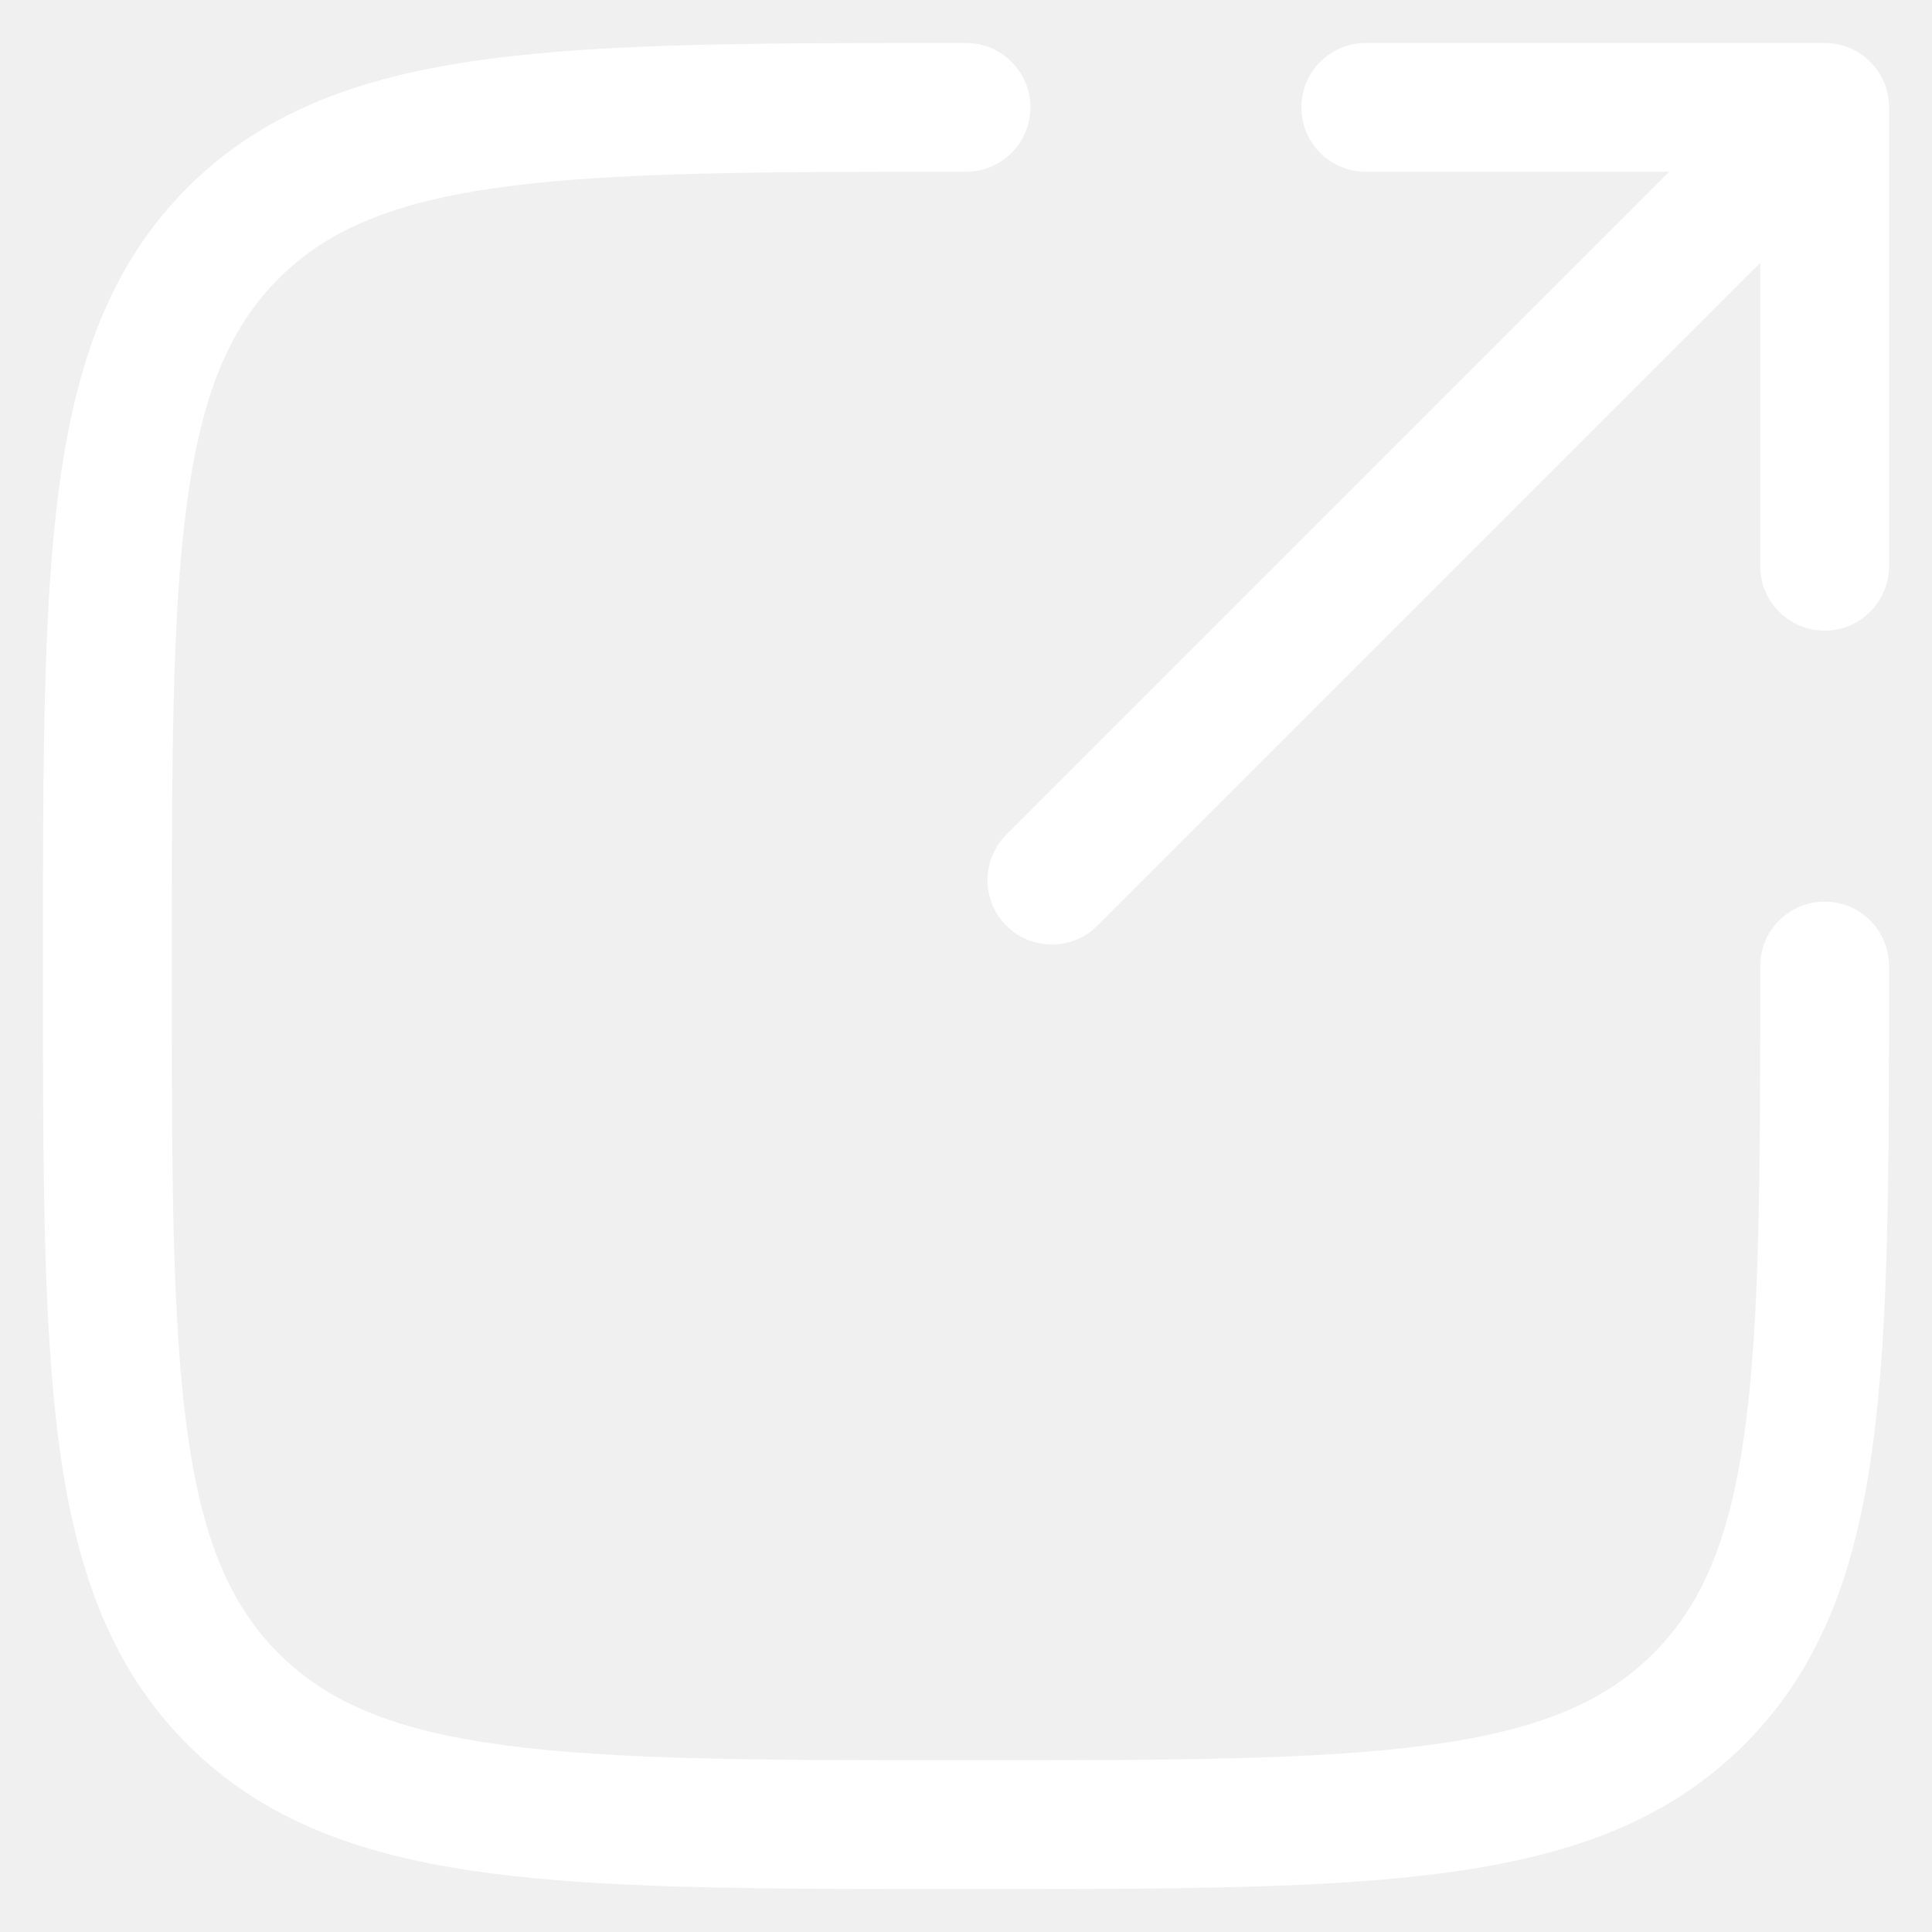
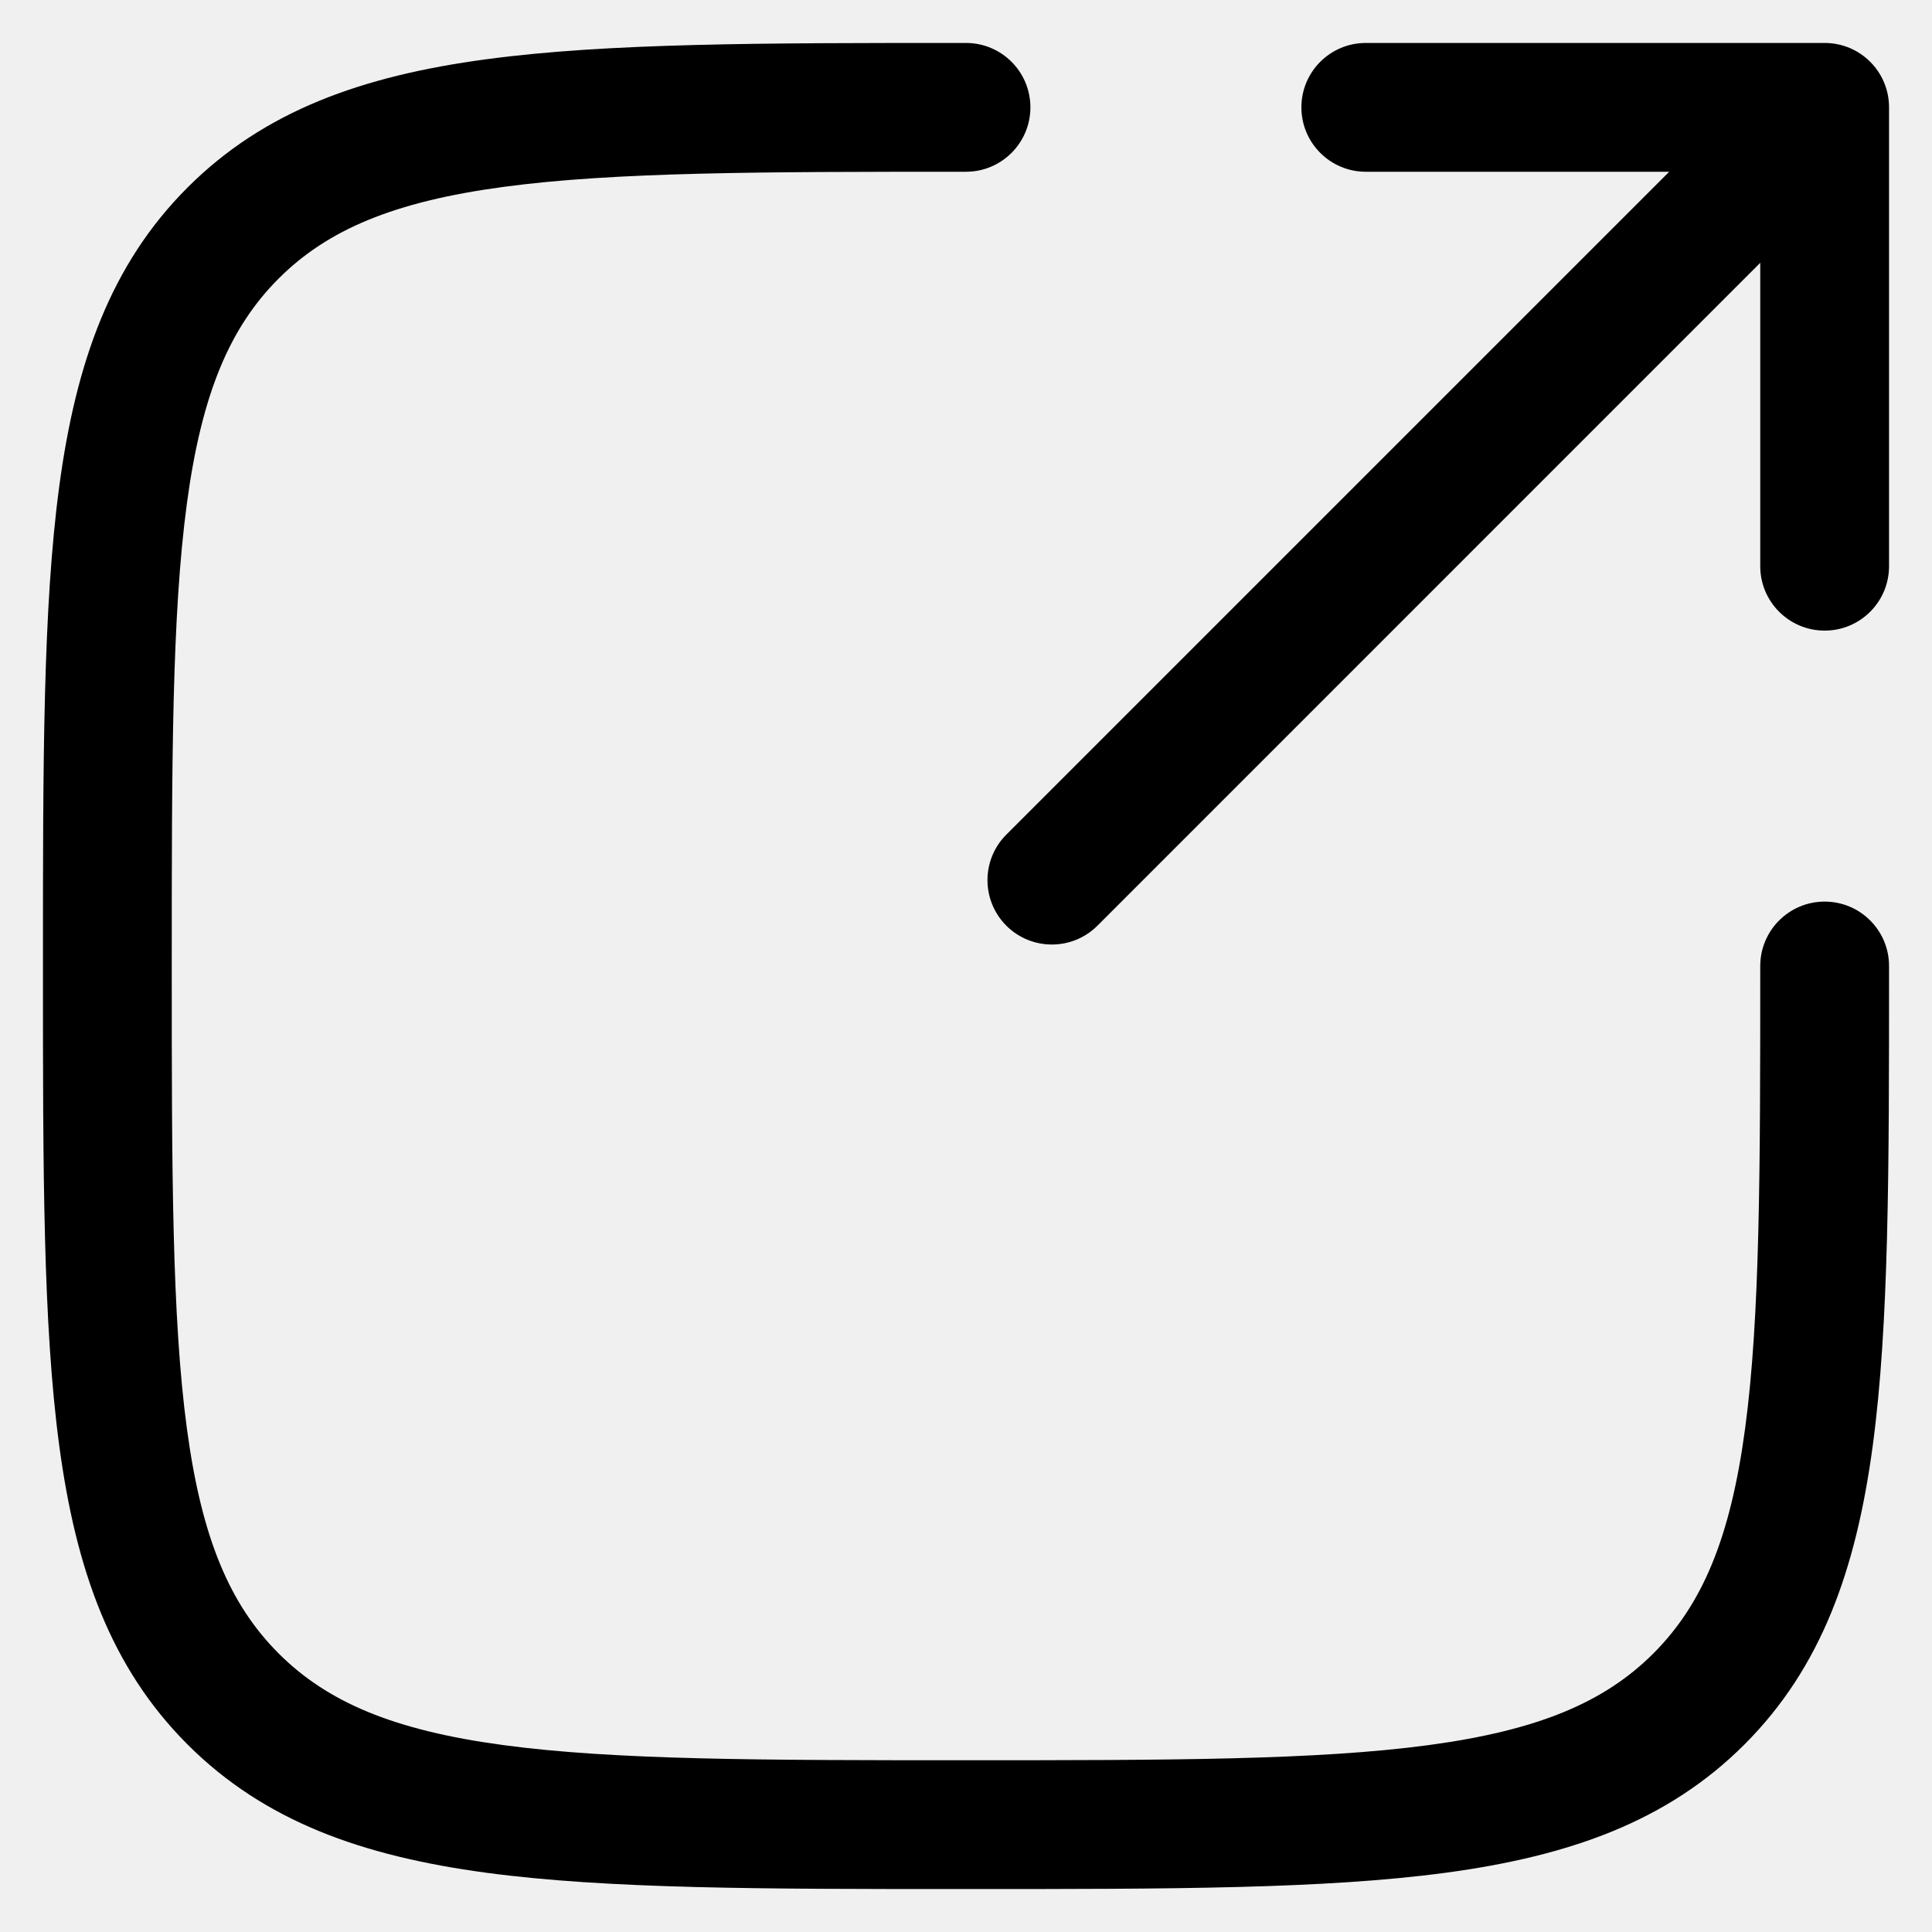
<svg xmlns="http://www.w3.org/2000/svg" width="30" height="30" viewBox="0 0 30 30" fill="currentColor">
-   <path d="M15 0.667H14.924C11.846 0.667 9.434 0.667 7.552 0.92C5.625 1.179 4.105 1.719 2.912 2.912C1.719 4.105 1.179 5.625 0.92 7.552C0.667 9.434 0.667 11.846 0.667 14.924V15.076C0.667 18.154 0.667 20.566 0.92 22.448C1.179 24.375 1.719 25.895 2.912 27.088C4.105 28.281 5.625 28.821 7.552 29.08C9.434 29.333 11.846 29.333 14.924 29.333H15.077C18.154 29.333 20.567 29.333 22.448 29.08C24.375 28.821 25.895 28.281 27.088 27.088C28.281 25.895 28.821 24.375 29.08 22.448C29.333 20.566 29.333 18.154 29.333 15.076V15C29.333 14.448 28.886 14 28.333 14C27.781 14 27.333 14.448 27.333 15C27.333 18.171 27.331 20.449 27.098 22.182C26.869 23.886 26.433 24.914 25.674 25.674C24.914 26.433 23.887 26.869 22.182 27.098C20.449 27.331 18.171 27.333 15 27.333C11.829 27.333 9.551 27.331 7.818 27.098C6.114 26.869 5.086 26.433 4.326 25.674C3.567 24.914 3.131 23.886 2.902 22.182C2.669 20.449 2.667 18.171 2.667 15C2.667 11.829 2.669 9.551 2.902 7.818C3.131 6.114 3.567 5.086 4.326 4.326C5.086 3.567 6.114 3.131 7.818 2.902C9.551 2.669 11.829 2.667 15 2.667C15.552 2.667 16 2.219 16 1.667C16 1.114 15.552 0.667 15 0.667Z" fill="white" />
-   <path d="M15.626 12.96C15.236 13.35 15.236 13.983 15.626 14.374C16.017 14.764 16.65 14.764 17.041 14.374L27.333 4.081V8.792C27.333 9.344 27.781 9.792 28.333 9.792C28.886 9.792 29.333 9.344 29.333 8.792V1.667C29.333 1.114 28.886 0.667 28.333 0.667H21.208C20.656 0.667 20.208 1.114 20.208 1.667C20.208 2.219 20.656 2.667 21.208 2.667H25.919L15.626 12.96Z" fill="white" />
+   <path d="M15 0.667H14.924C11.846 0.667 9.434 0.667 7.552 0.92C5.625 1.179 4.105 1.719 2.912 2.912C1.719 4.105 1.179 5.625 0.92 7.552C0.667 9.434 0.667 11.846 0.667 14.924V15.076C0.667 18.154 0.667 20.566 0.92 22.448C1.179 24.375 1.719 25.895 2.912 27.088C4.105 28.281 5.625 28.821 7.552 29.08C9.434 29.333 11.846 29.333 14.924 29.333H15.077C18.154 29.333 20.567 29.333 22.448 29.08C24.375 28.821 25.895 28.281 27.088 27.088C28.281 25.895 28.821 24.375 29.08 22.448C29.333 20.566 29.333 18.154 29.333 15.076V15C29.333 14.448 28.886 14 28.333 14C27.781 14 27.333 14.448 27.333 15C27.333 18.171 27.331 20.449 27.098 22.182C26.869 23.886 26.433 24.914 25.674 25.674C24.914 26.433 23.887 26.869 22.182 27.098C20.449 27.331 18.171 27.333 15 27.333C11.829 27.333 9.551 27.331 7.818 27.098C6.114 26.869 5.086 26.433 4.326 25.674C3.567 24.914 3.131 23.886 2.902 22.182C2.669 20.449 2.667 18.171 2.667 15C2.667 11.829 2.669 9.551 2.902 7.818C3.131 6.114 3.567 5.086 4.326 4.326C5.086 3.567 6.114 3.131 7.818 2.902C9.551 2.669 11.829 2.667 15 2.667C15.552 2.667 16 2.219 16 1.667C16 1.114 15.552 0.667 15 0.667Z" fill="currentColor" />
+   <path d="M15.626 12.96C15.236 13.35 15.236 13.983 15.626 14.374C16.017 14.764 16.65 14.764 17.041 14.374L27.333 4.081V8.792C27.333 9.344 27.781 9.792 28.333 9.792C28.886 9.792 29.333 9.344 29.333 8.792V1.667C29.333 1.114 28.886 0.667 28.333 0.667H21.208C20.656 0.667 20.208 1.114 20.208 1.667C20.208 2.219 20.656 2.667 21.208 2.667H25.919L15.626 12.96Z" fill="currentColor" />
</svg>
